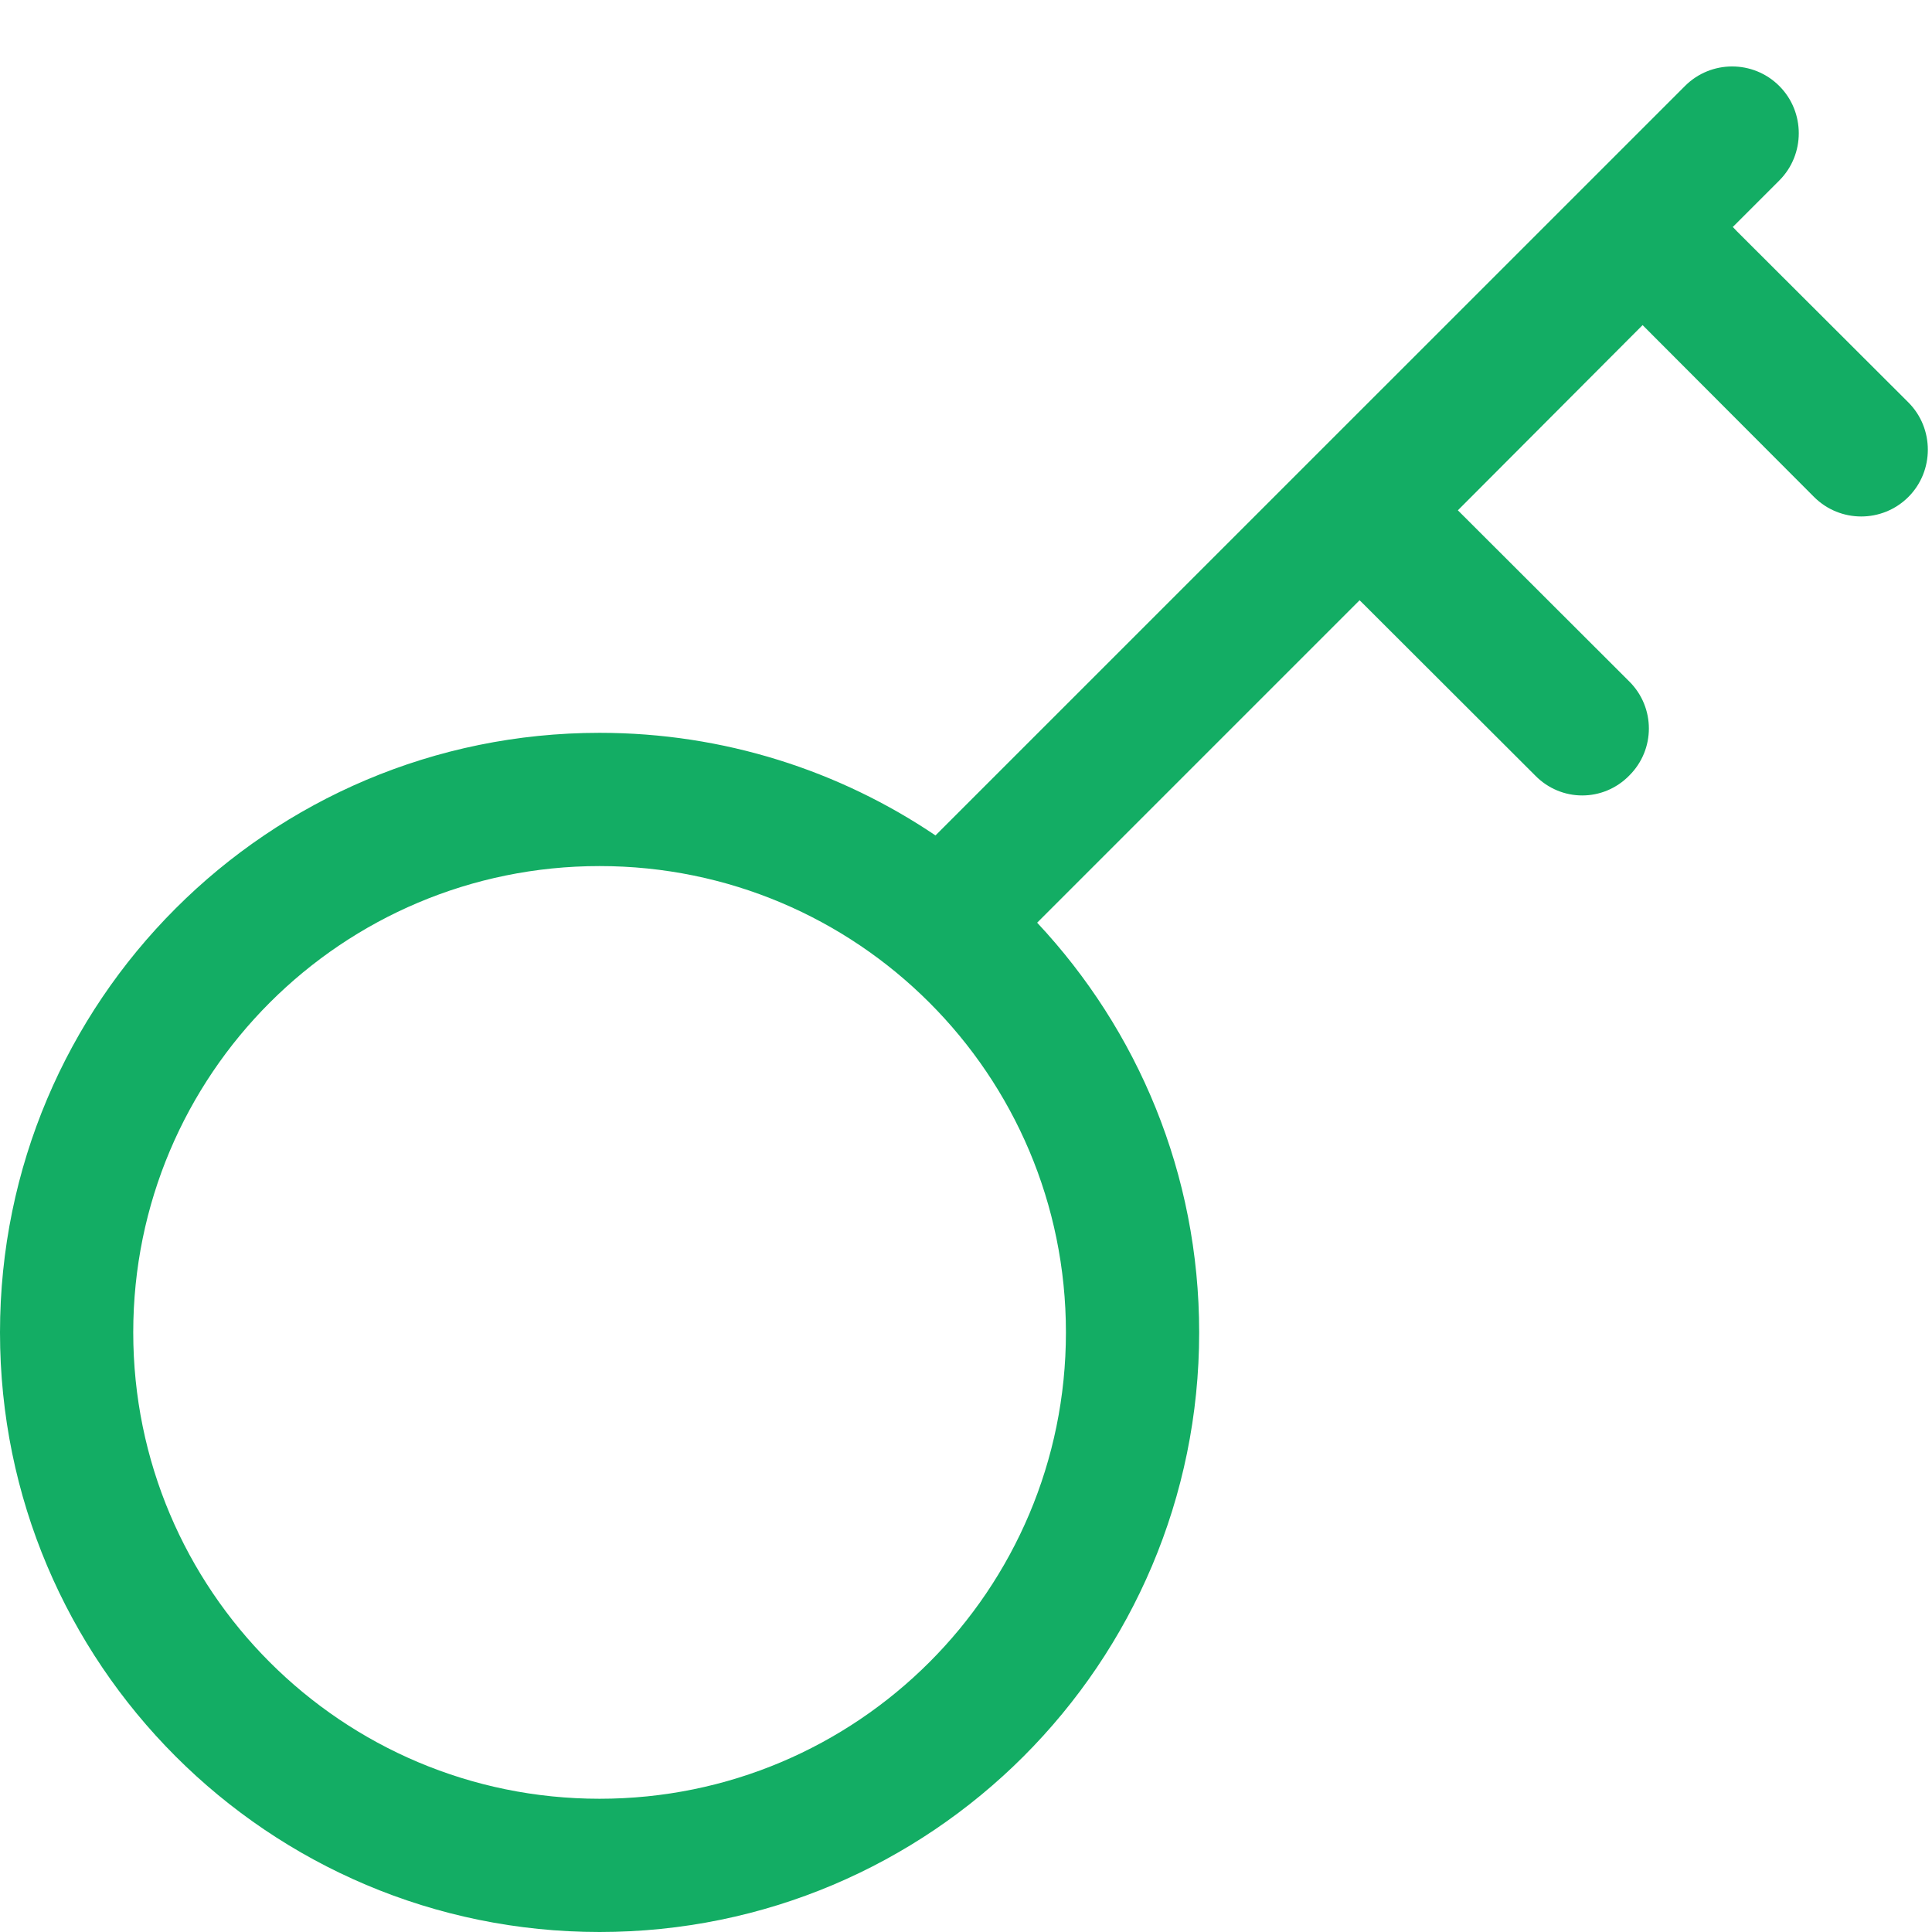
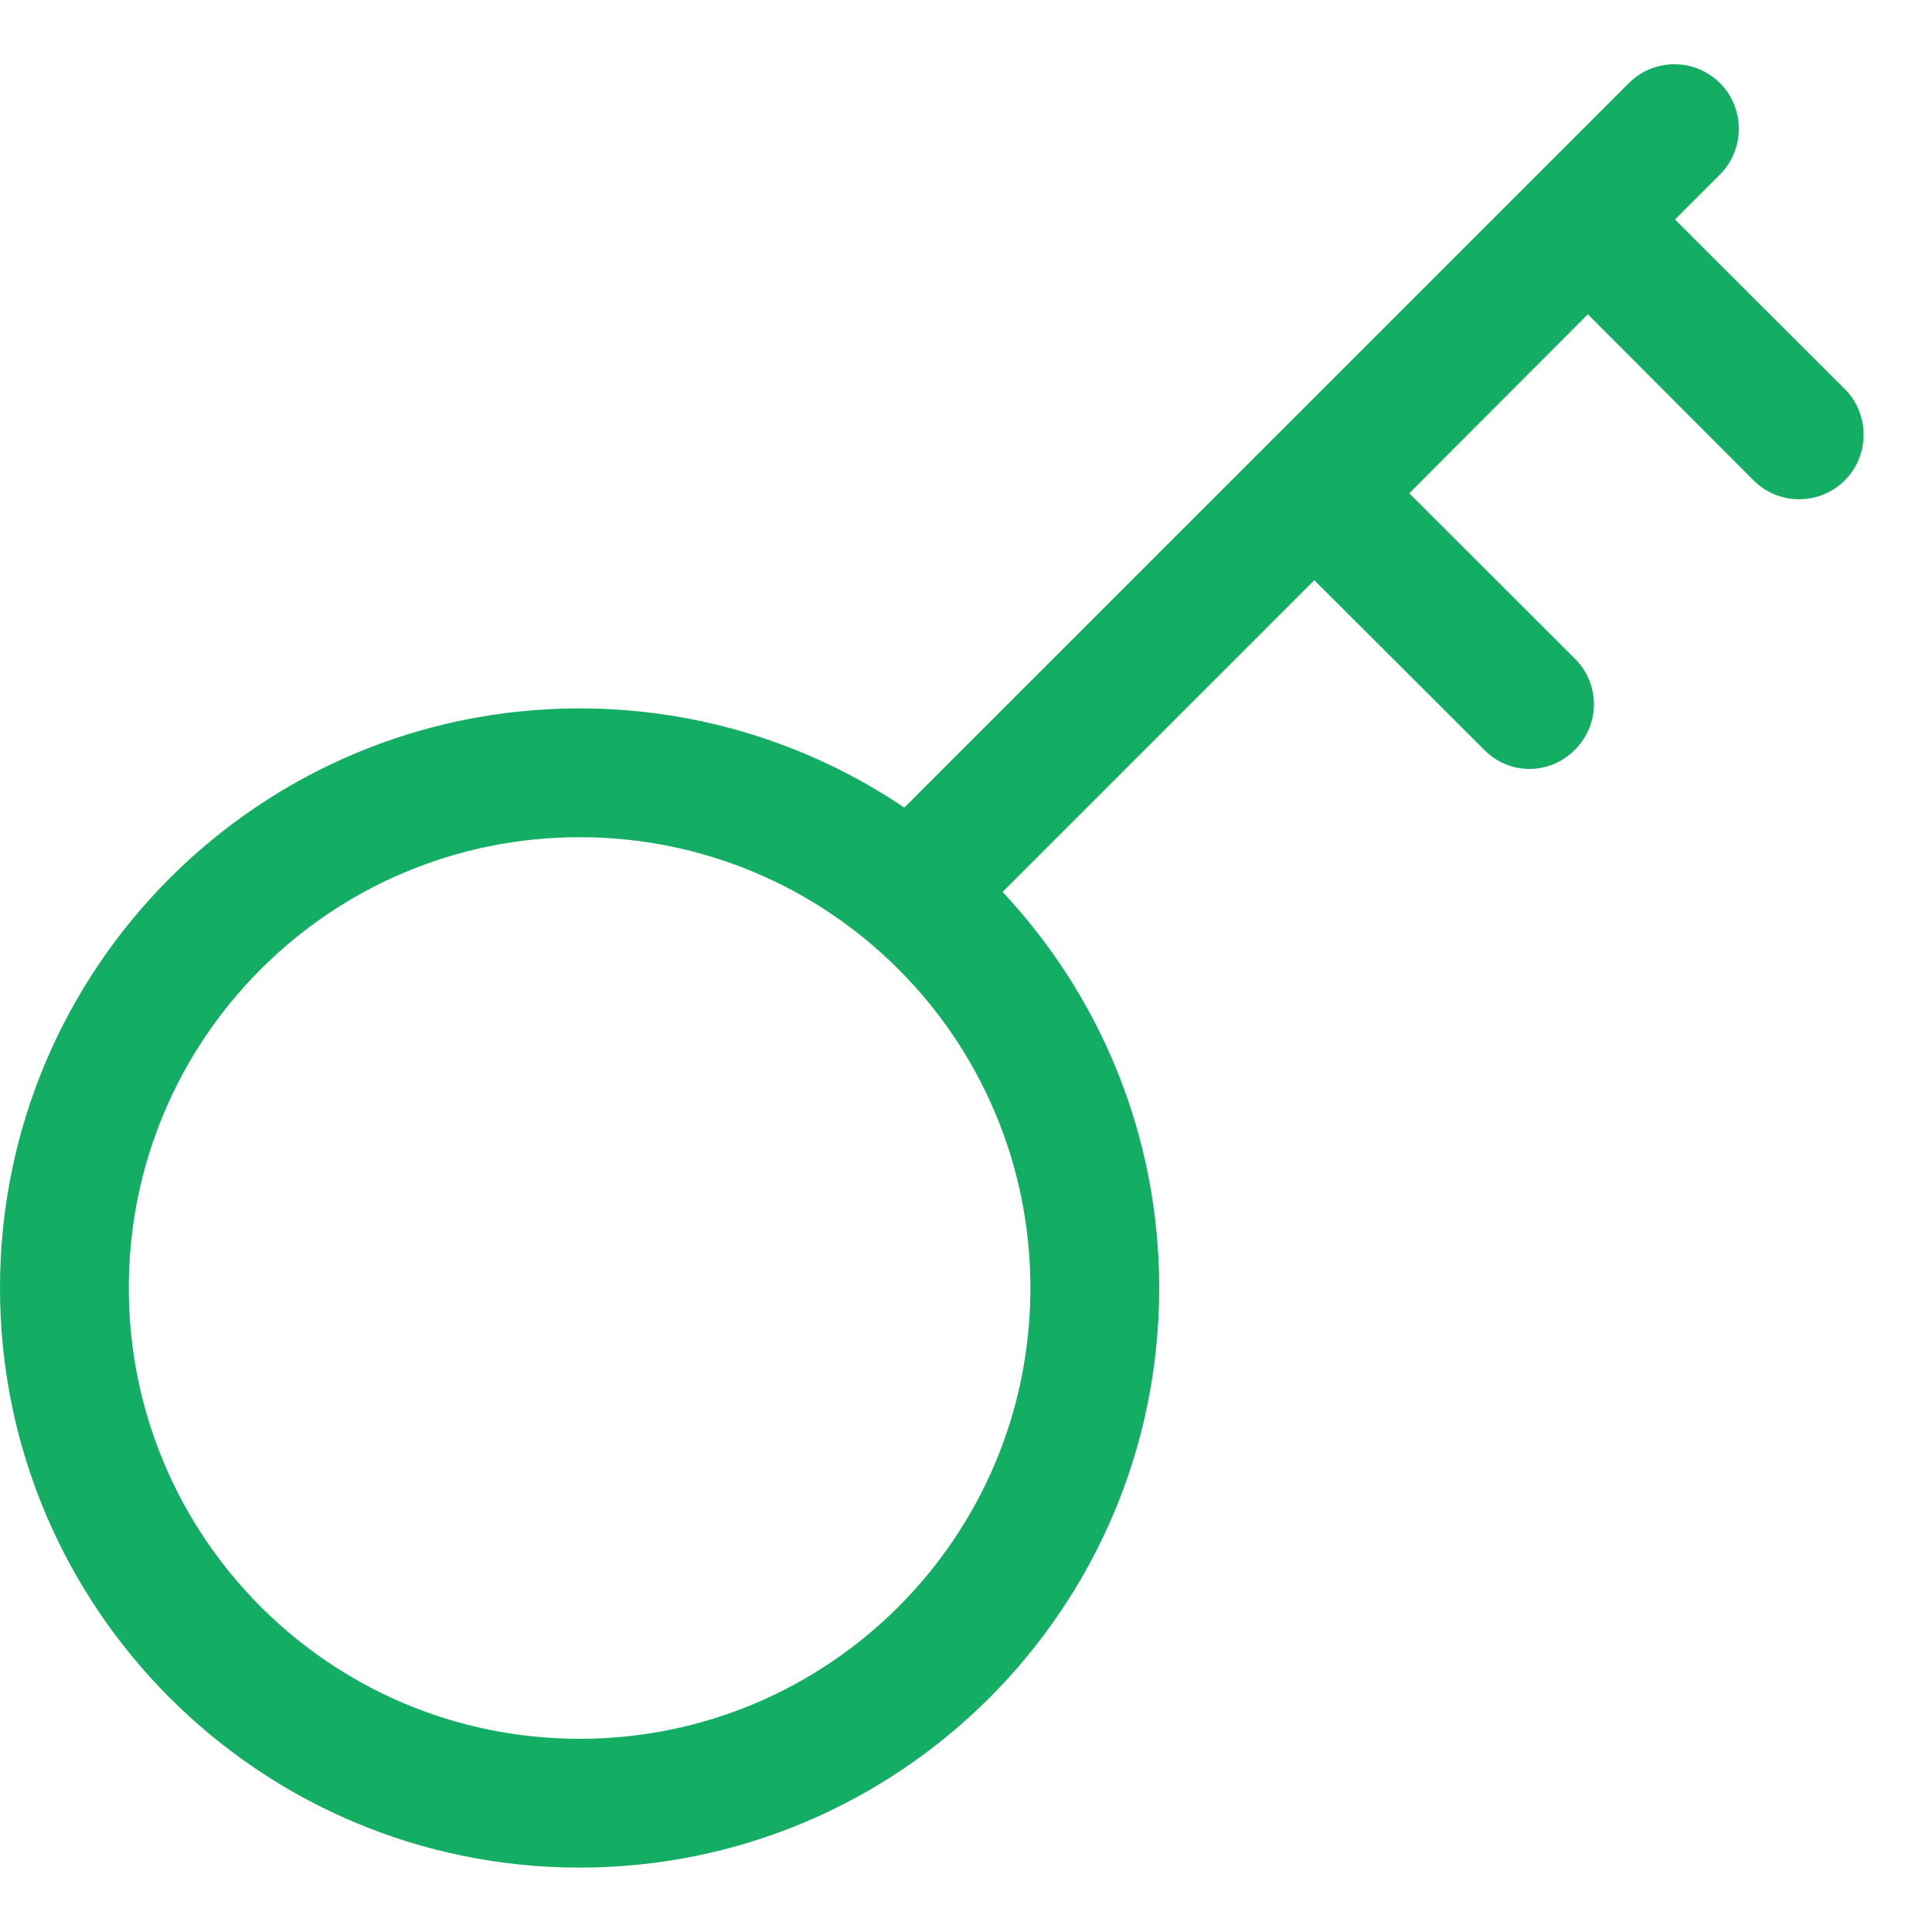
- <svg xmlns="http://www.w3.org/2000/svg" width="27" height="27" viewBox="0 0 29 29" fill="#13ad64">
+ <svg xmlns="http://www.w3.org/2000/svg" width="24" height="24" viewBox="0 0 30 30" fill="#13ad64">
  <path fill-rule="evenodd" clip-rule="evenodd" d="M26.707 1.29C27.098 1.68 27.098 2.32 26.707 2.71L26.007 3.41H26.013C26.033 3.43 26.052 3.45 26.07 3.47L28.645 6.04C29.035 6.43 29.035 7.07 28.645 7.46C28.254 7.85 27.621 7.85 27.23 7.46L24.656 4.88L21.883 7.66L24.457 10.23C24.848 10.62 24.848 11.25 24.457 11.64C24.067 12.04 23.433 12.04 23.043 11.64L20.469 9.07C20.448 9.05 20.427 9.03 20.408 9.01L15.568 13.85C17.076 15.46 18 17.62 18 20C18 24.97 13.971 29 9 29C4.029 29 0 24.97 0 20C0 15.03 4.029 11 9 11C10.868 11 12.604 11.57 14.042 12.54L25.293 1.29C25.683 0.9 26.317 0.9 26.707 1.29ZM2 20C2 16.13 5.134 13 9 13C12.866 13 16 16.13 16 20C16 23.87 12.866 27 9 27C5.134 27 2 23.87 2 20Z" fill="#13ad64" />
</svg>
